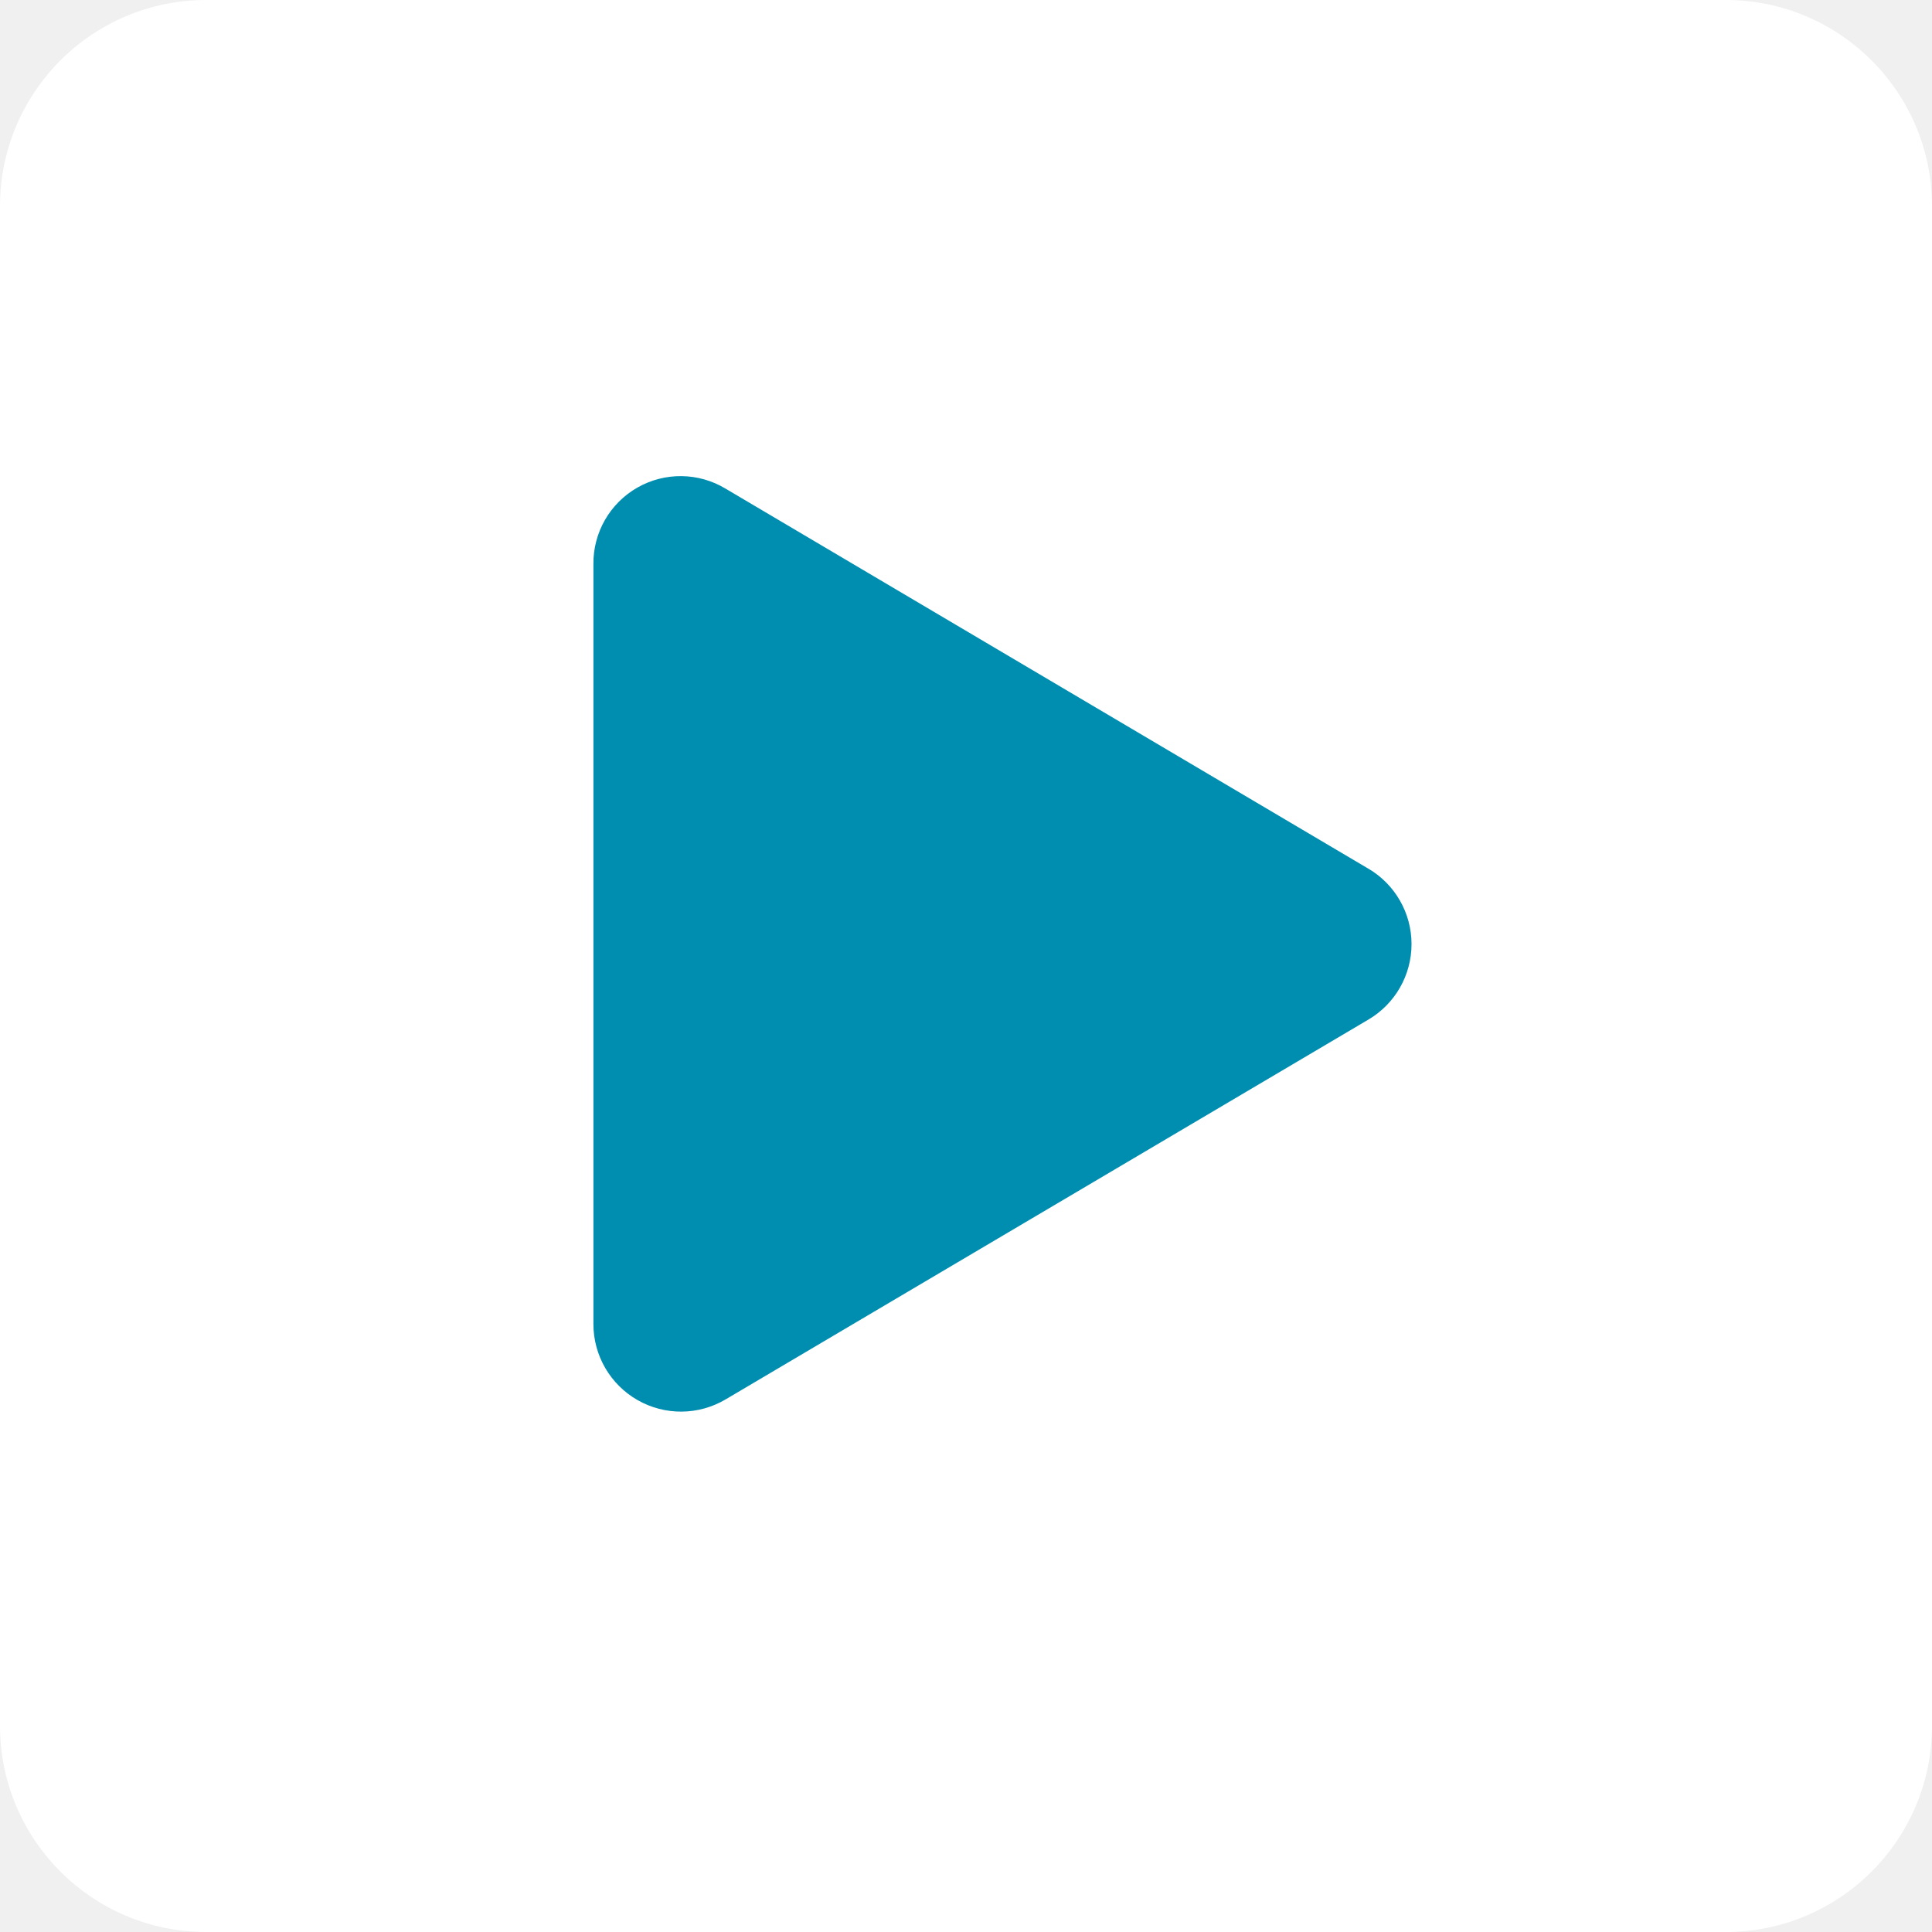
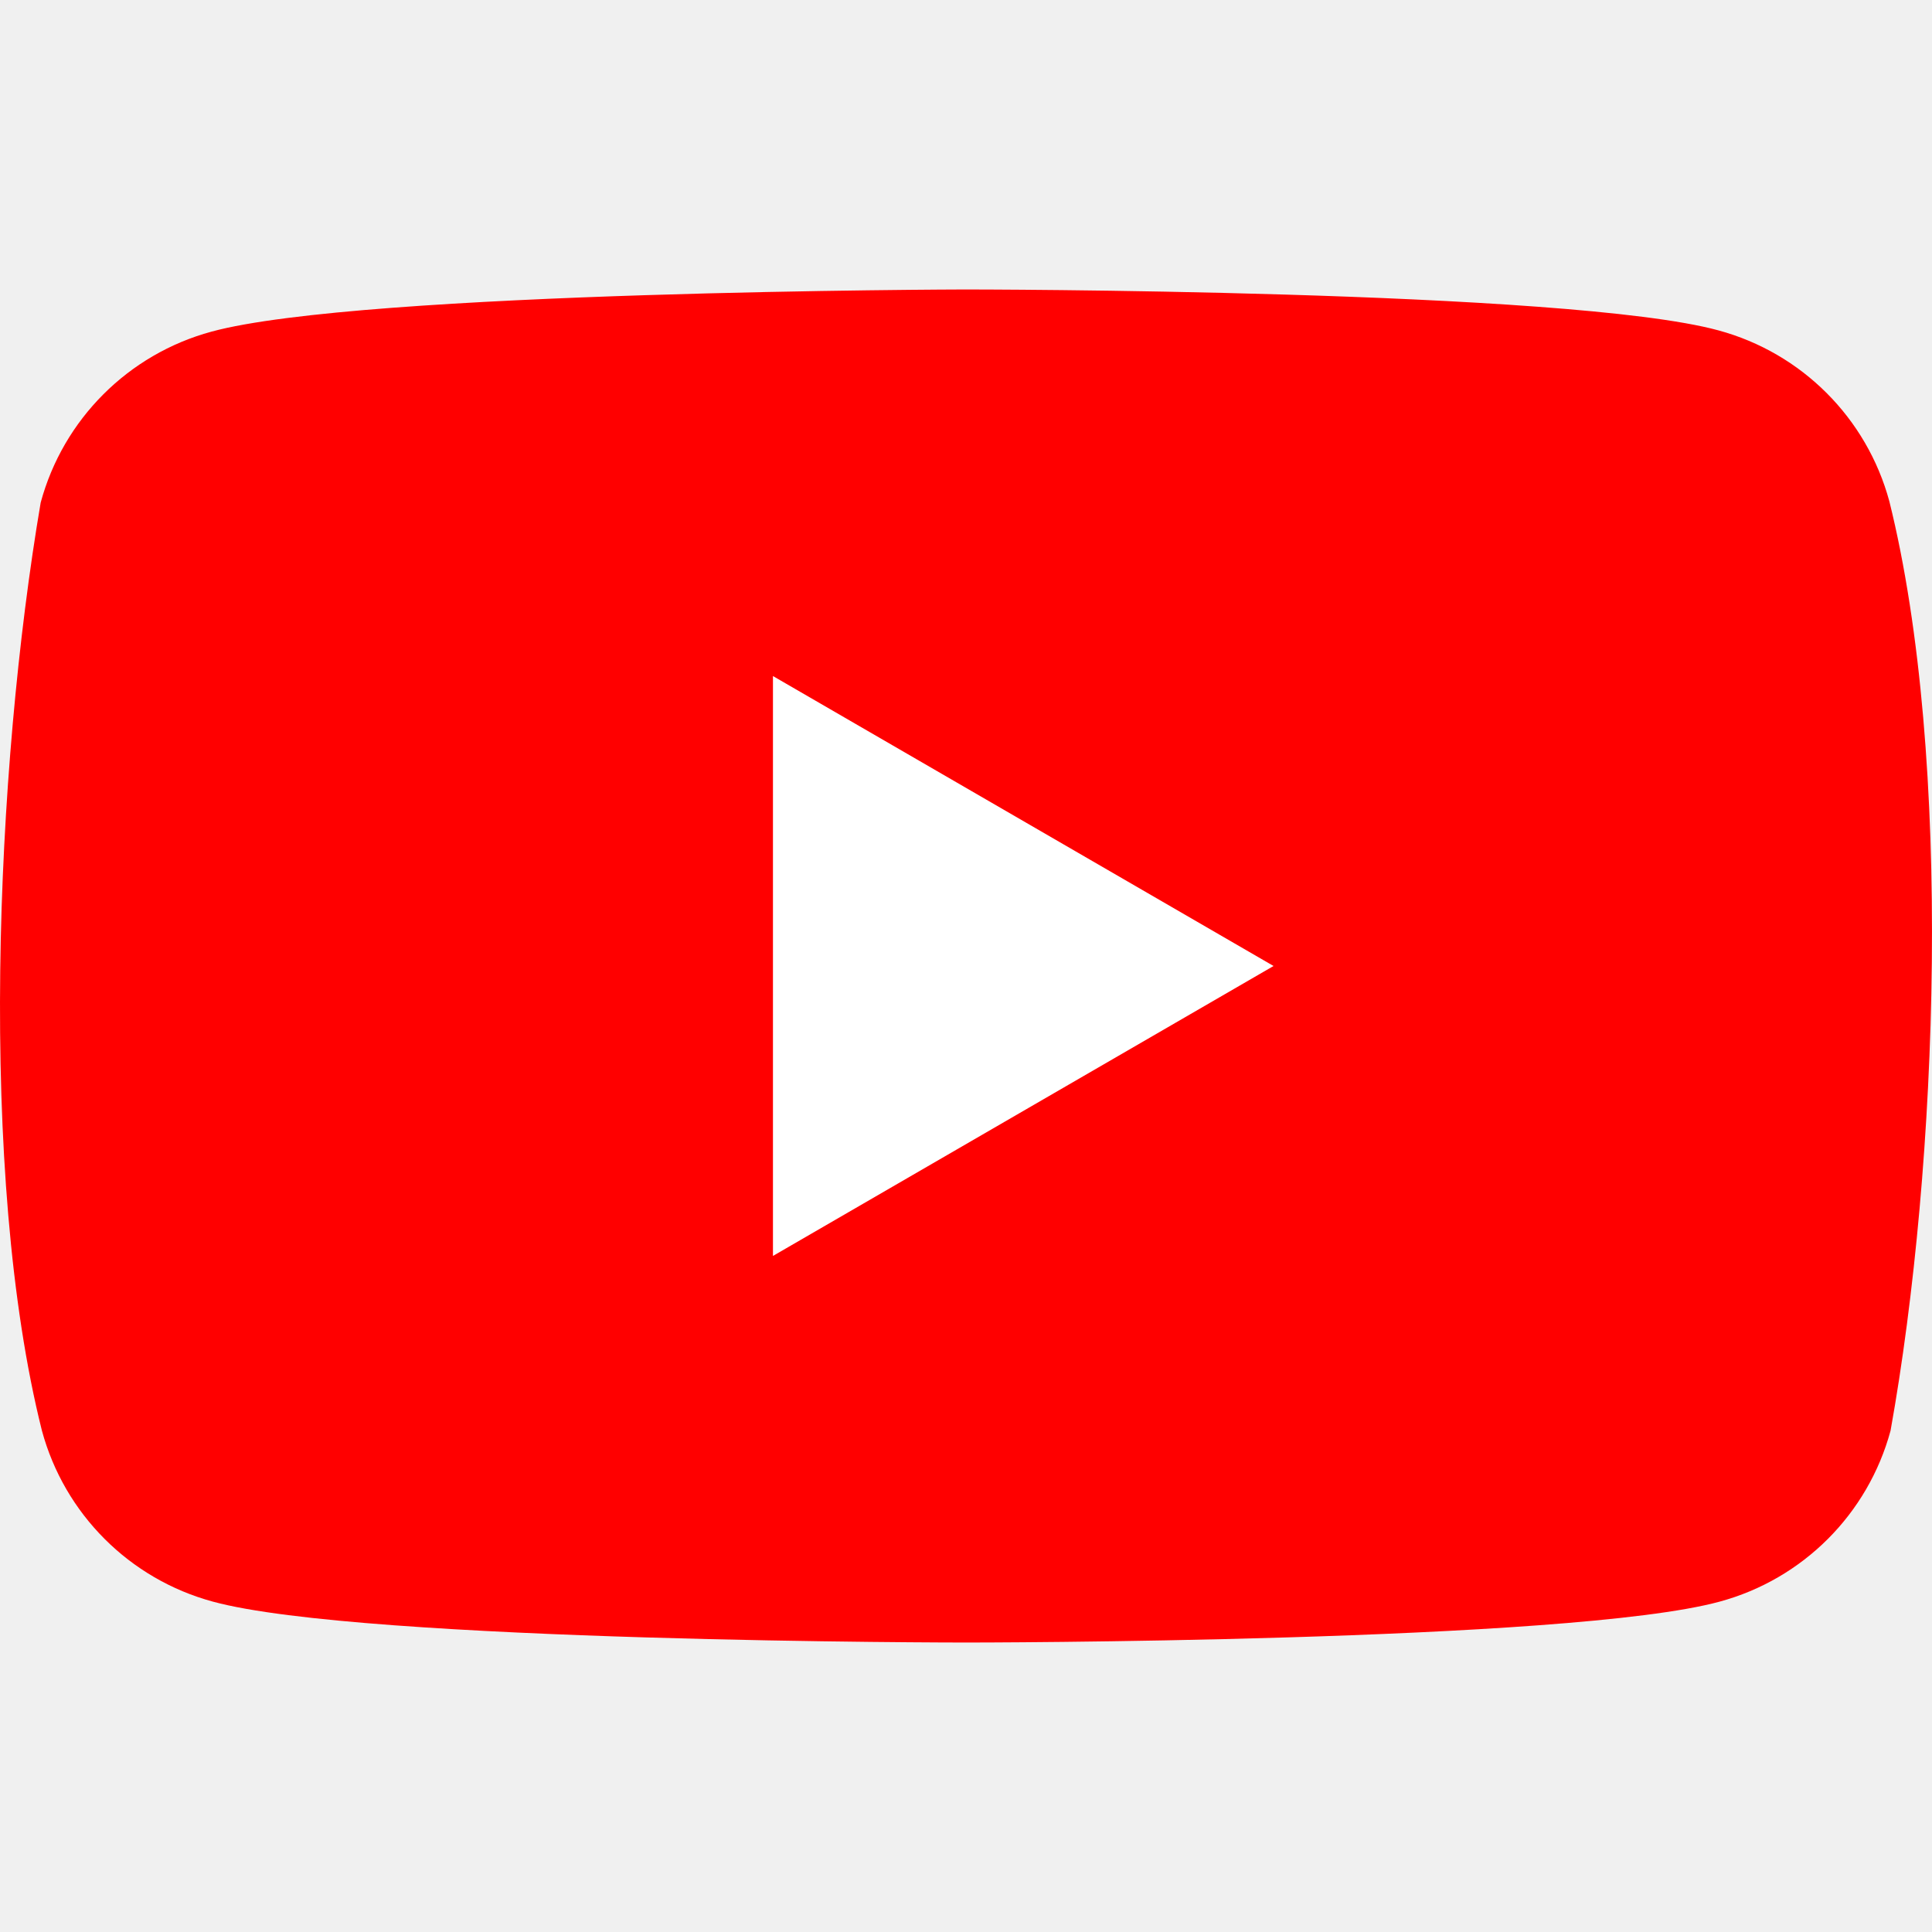
- <svg xmlns="http://www.w3.org/2000/svg" width="46.834" height="46.834" viewBox="0 0 46.834 46.834">
-   <rect width="46.834" height="46.834" fill="#fff" rx="5" />
-   <path fill="#008eb0" d="M18.788 9.506L3.205.293A2.113 2.113 0 0 0 0 2.121v18.421a2.123 2.123 0 0 0 3.205 1.828l15.583-9.208a2.123 2.123 0 0 0 0-3.657z" transform="translate(14.385 11.553)" />
+ <svg xmlns="http://www.w3.org/2000/svg" width="50" height="50" viewBox="0 0 170.439 119.365">
+   <g>
+     <g>
+       <path fill="red" d="M168.494 19.092A21.424 21.424 0 0 0 153.41 4.007C140.183.4 86.95.4 86.95.4S33.717.509 20.49 4.116A21.424 21.424 0 0 0 5.406 19.2c-4 23.5-5.553 59.311.109 81.872A21.424 21.424 0 0 0 20.6 116.158c13.226 3.607 66.46 3.607 66.46 3.607s53.233 0 66.46-3.607a21.424 21.424 0 0 0 15.08-15.085c4.223-23.534 5.524-59.322-.106-81.981z" transform="translate(-497 -2029) translate(497 2029) translate(-1.817 -0.4)" />
+       <path fill="#fff" d="M64.2 82.756l44.161-25.578L64.2 31.6z" transform="translate(-497 -2029) translate(497 2029) translate(3.99 2.504)" />
+     </g>
+   </g>
</svg>
